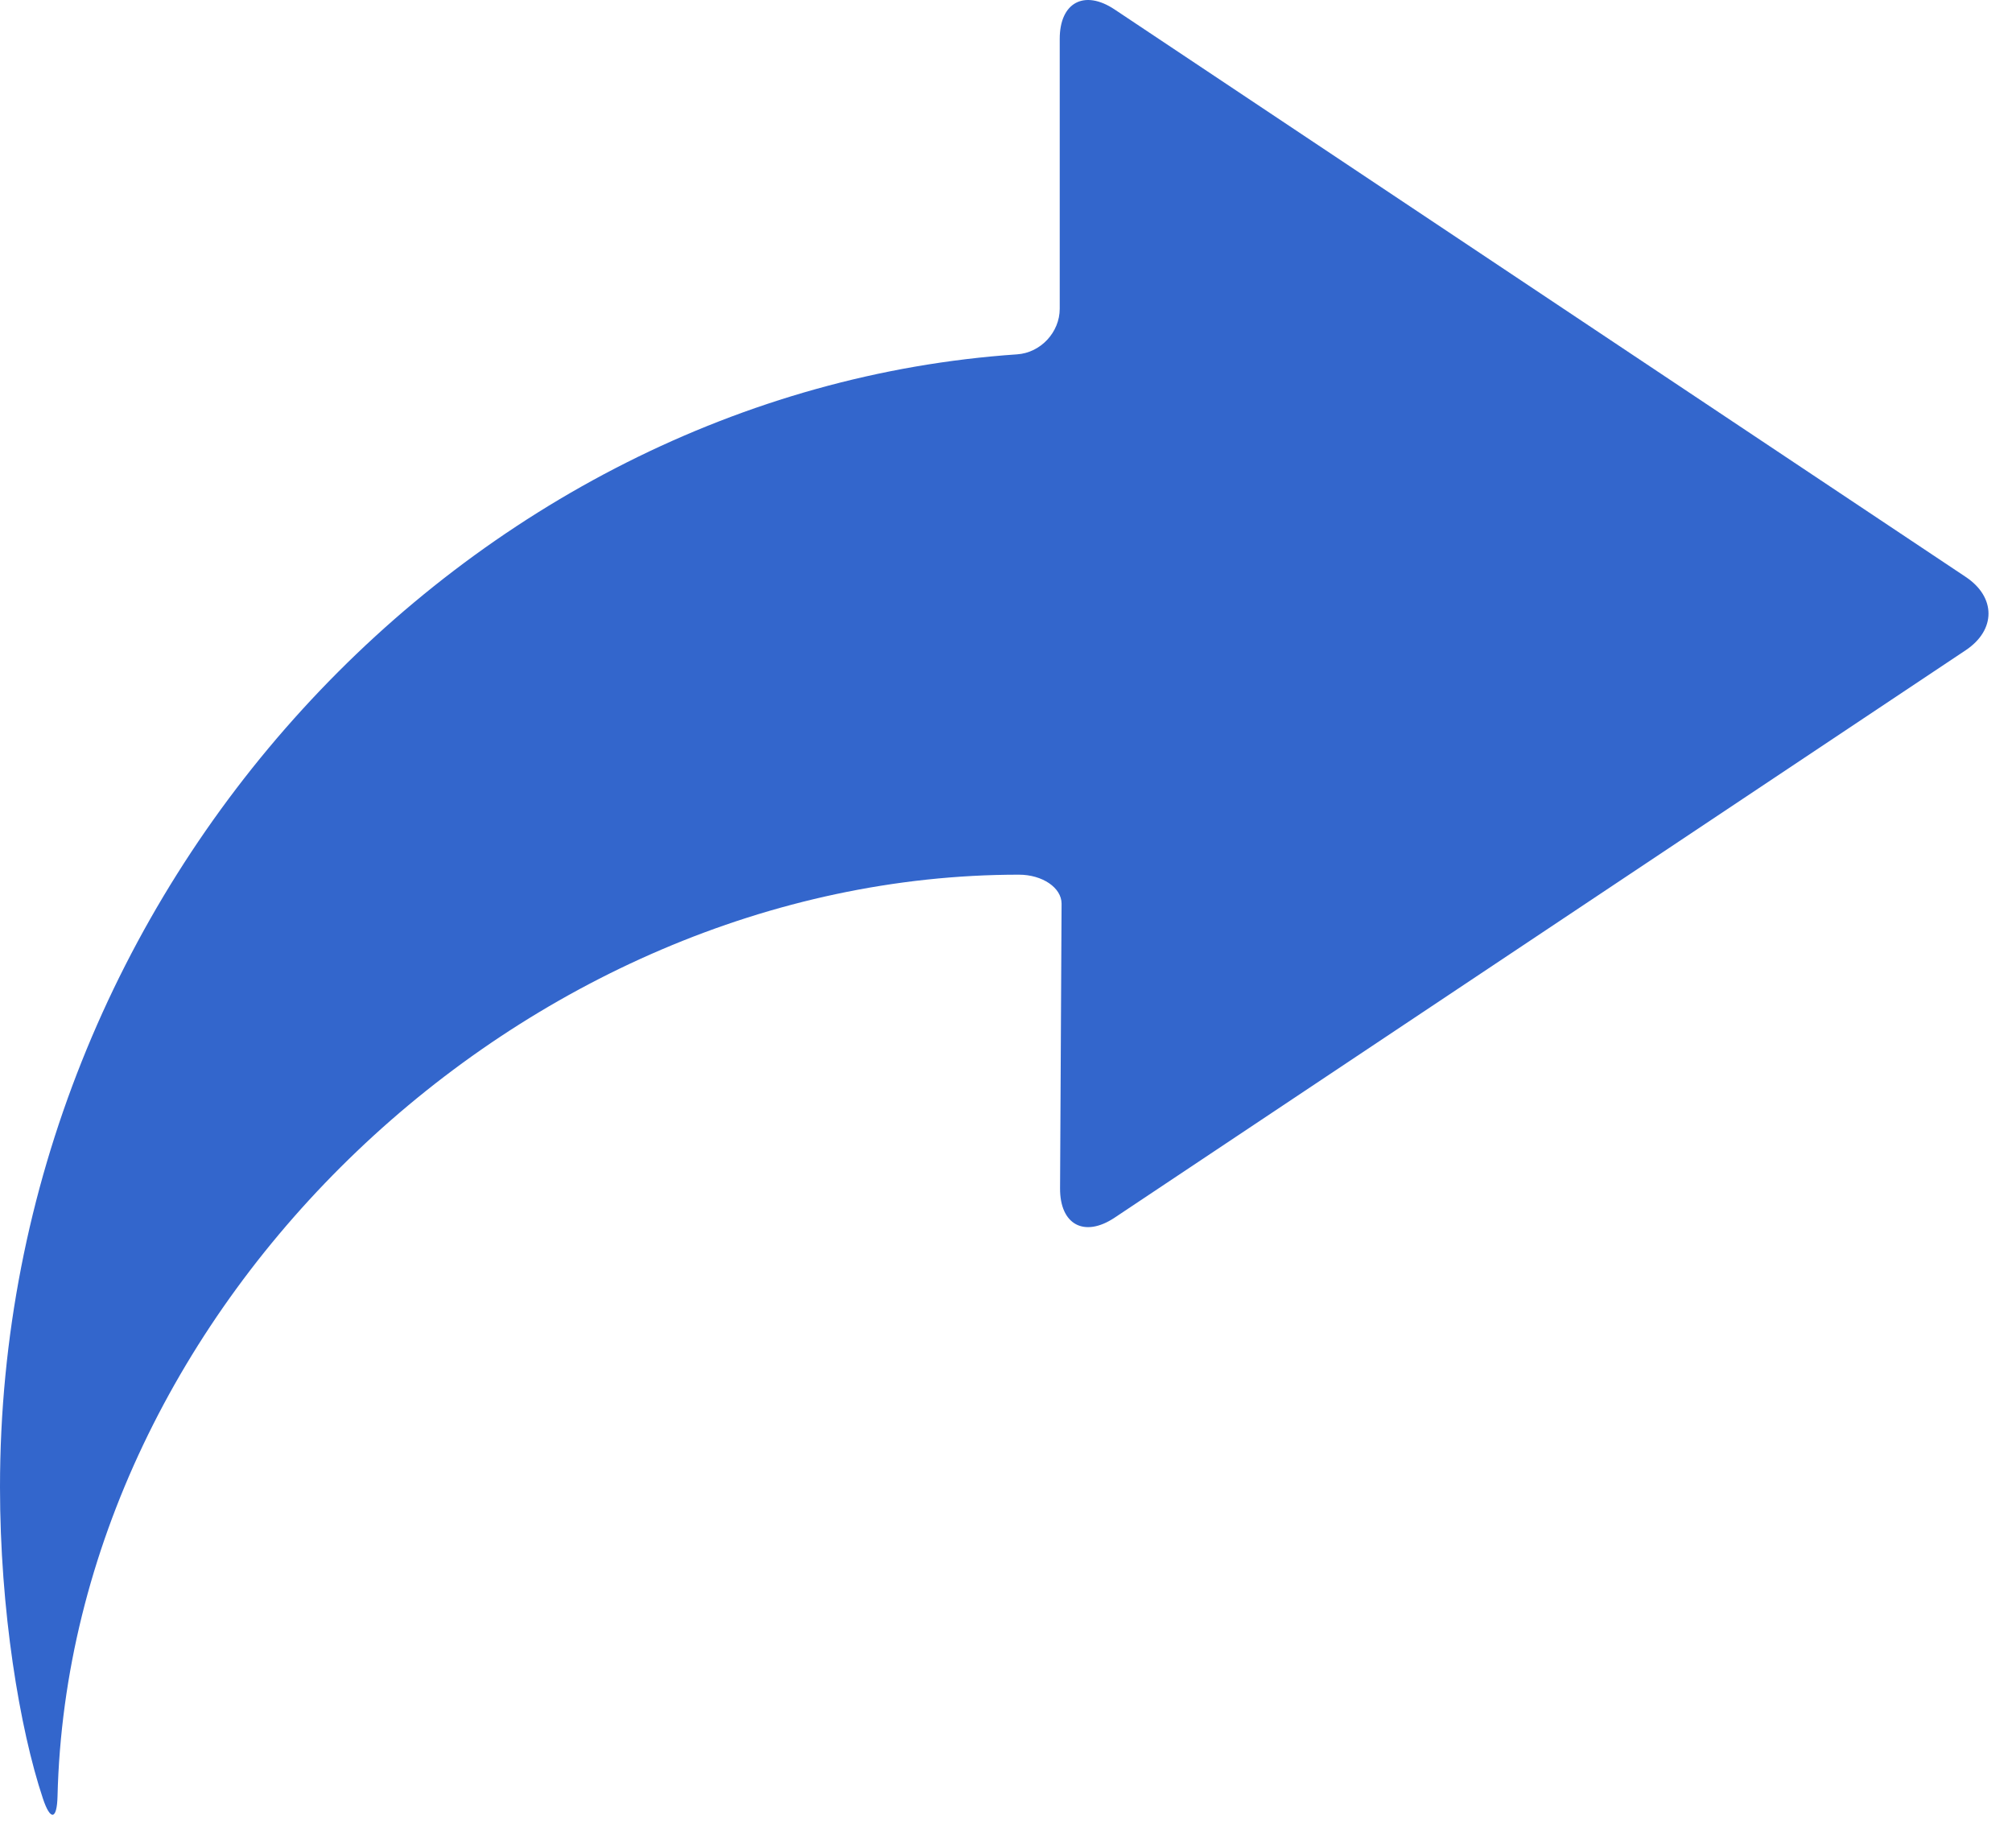
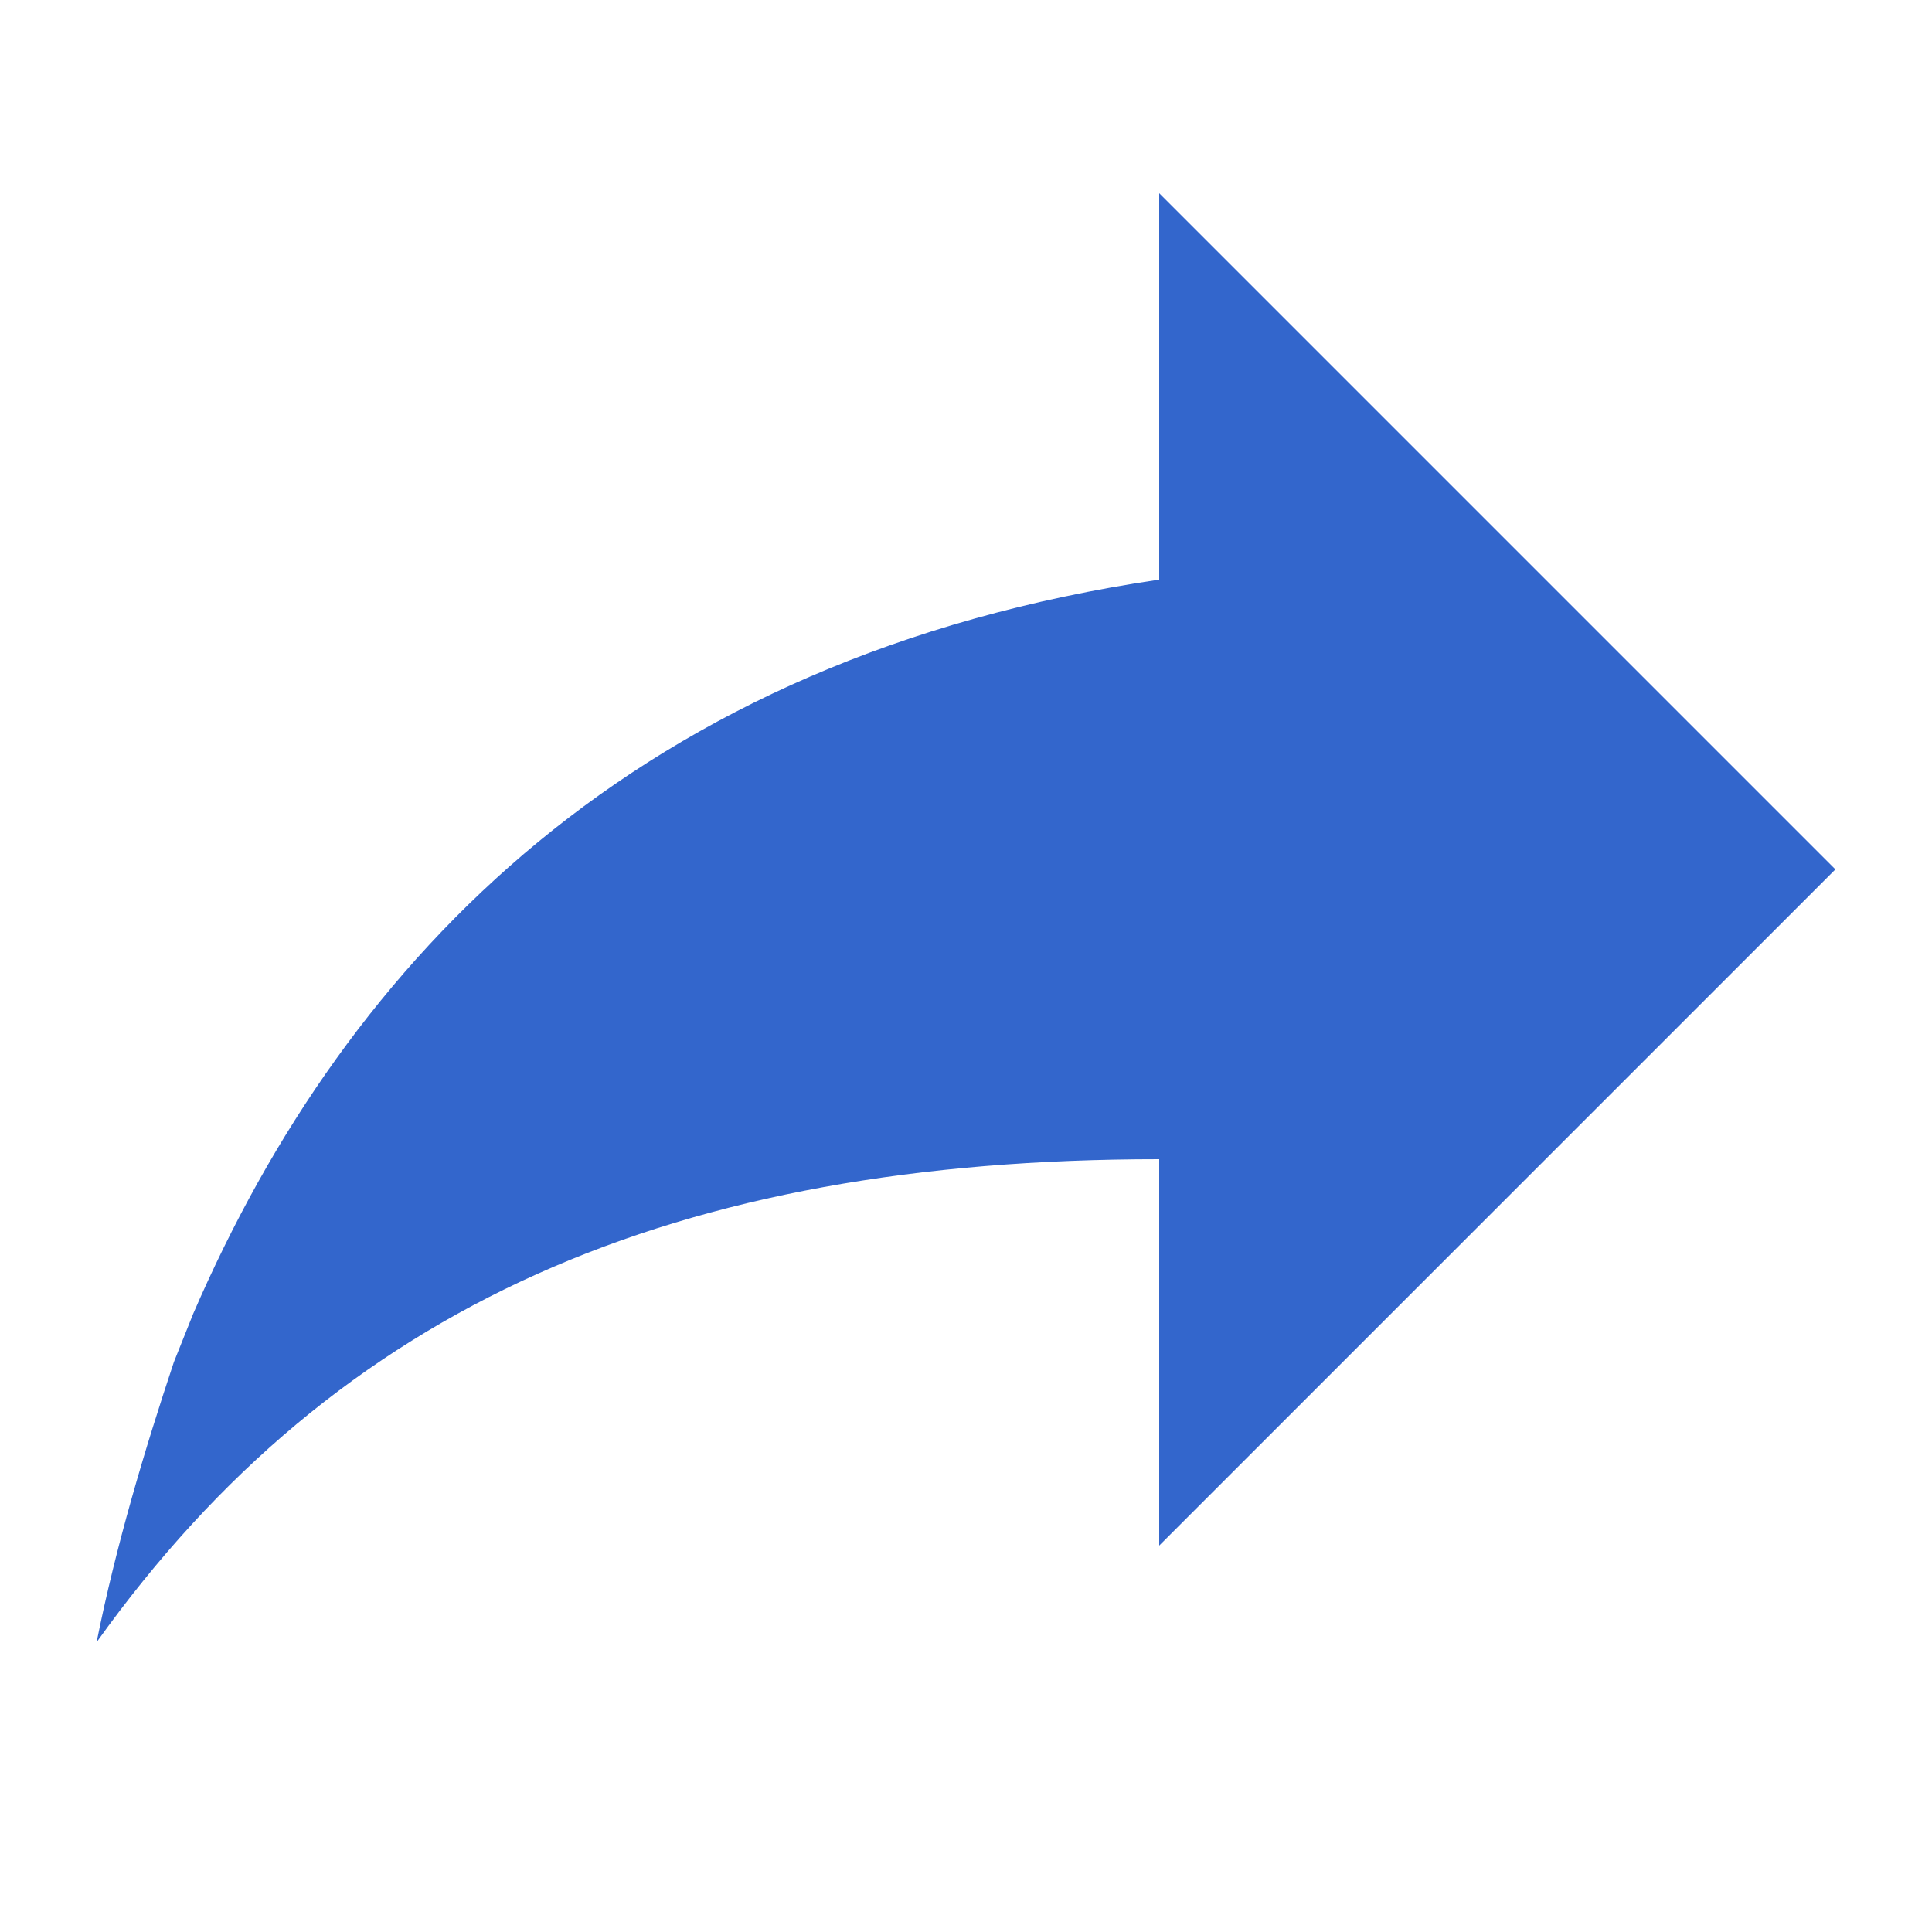
- <svg xmlns="http://www.w3.org/2000/svg" width="61" height="56" viewBox="0 0 61 56" fill="none">
-   <path d="M30.891 26.516C15.886 26.516 2.104 39.551 1.744 54.457C1.726 55.174 1.528 55.204 1.301 54.523C0.593 52.402 0 48.81 0 45.081C0 26.836 14.191 11.878 30.837 10.742C31.55 10.694 32.129 10.074 32.129 9.359V1.178C32.129 0.074 32.874 -0.325 33.793 0.287L59.599 17.491C60.517 18.103 60.517 19.097 59.599 19.71L33.793 36.914C32.874 37.526 32.133 37.127 32.139 36.023C32.17 30.272 32.185 27.396 32.185 27.396C32.185 26.911 31.605 26.516 30.891 26.516Z" fill="#3366CC" />
+ <svg xmlns="http://www.w3.org/2000/svg" version="1.1" id="Layer_1" x="0px" y="0px" viewBox="0 0 20 20" style="enable-background:new 0 0 20 20;" xml:space="preserve">
+   <style type="text/css">
+ 	.st0{fill:#3366CC;}
+ </style>
+   <g id="share-icon">
+     <path id="Path" class="st0" d="M12,6V2l7,7l-7,7v-4c-5,0-8.5,1.5-11,5c0.2-1,0.5-2,0.8-2.9L2,13.6C3.6,9.9,6.6,6.8,12,6z" />
+   </g>
</svg>
